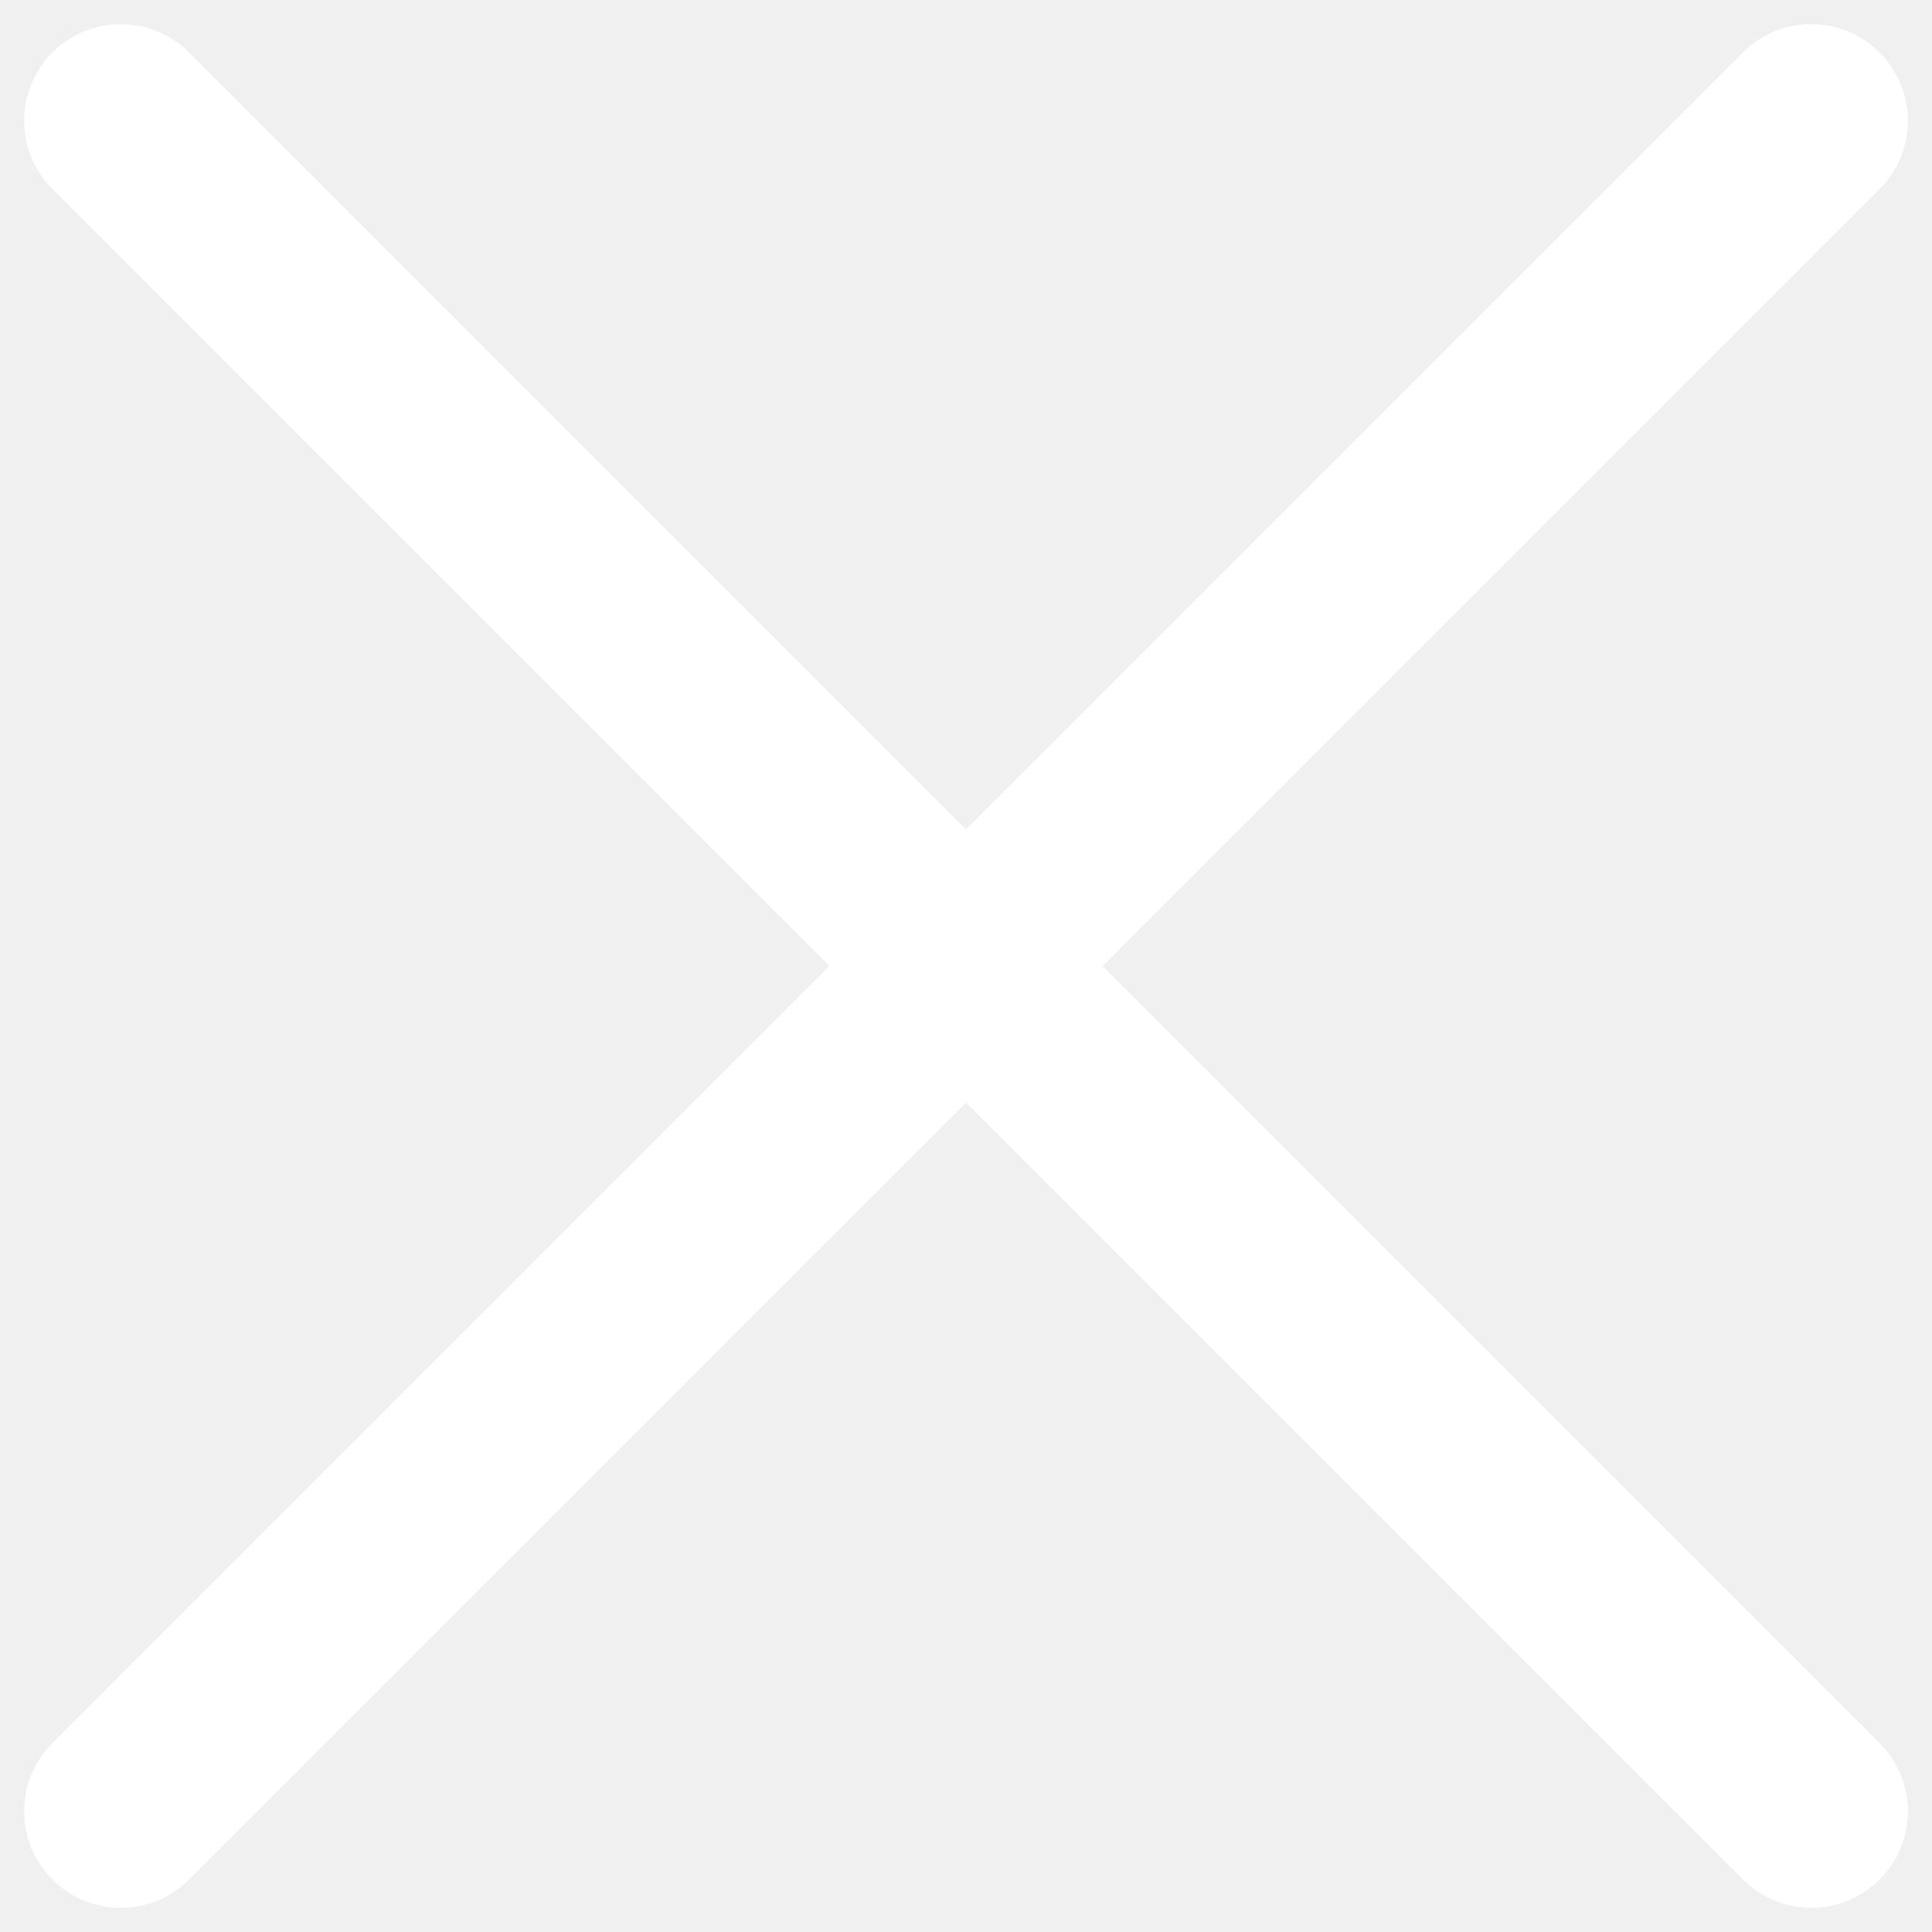
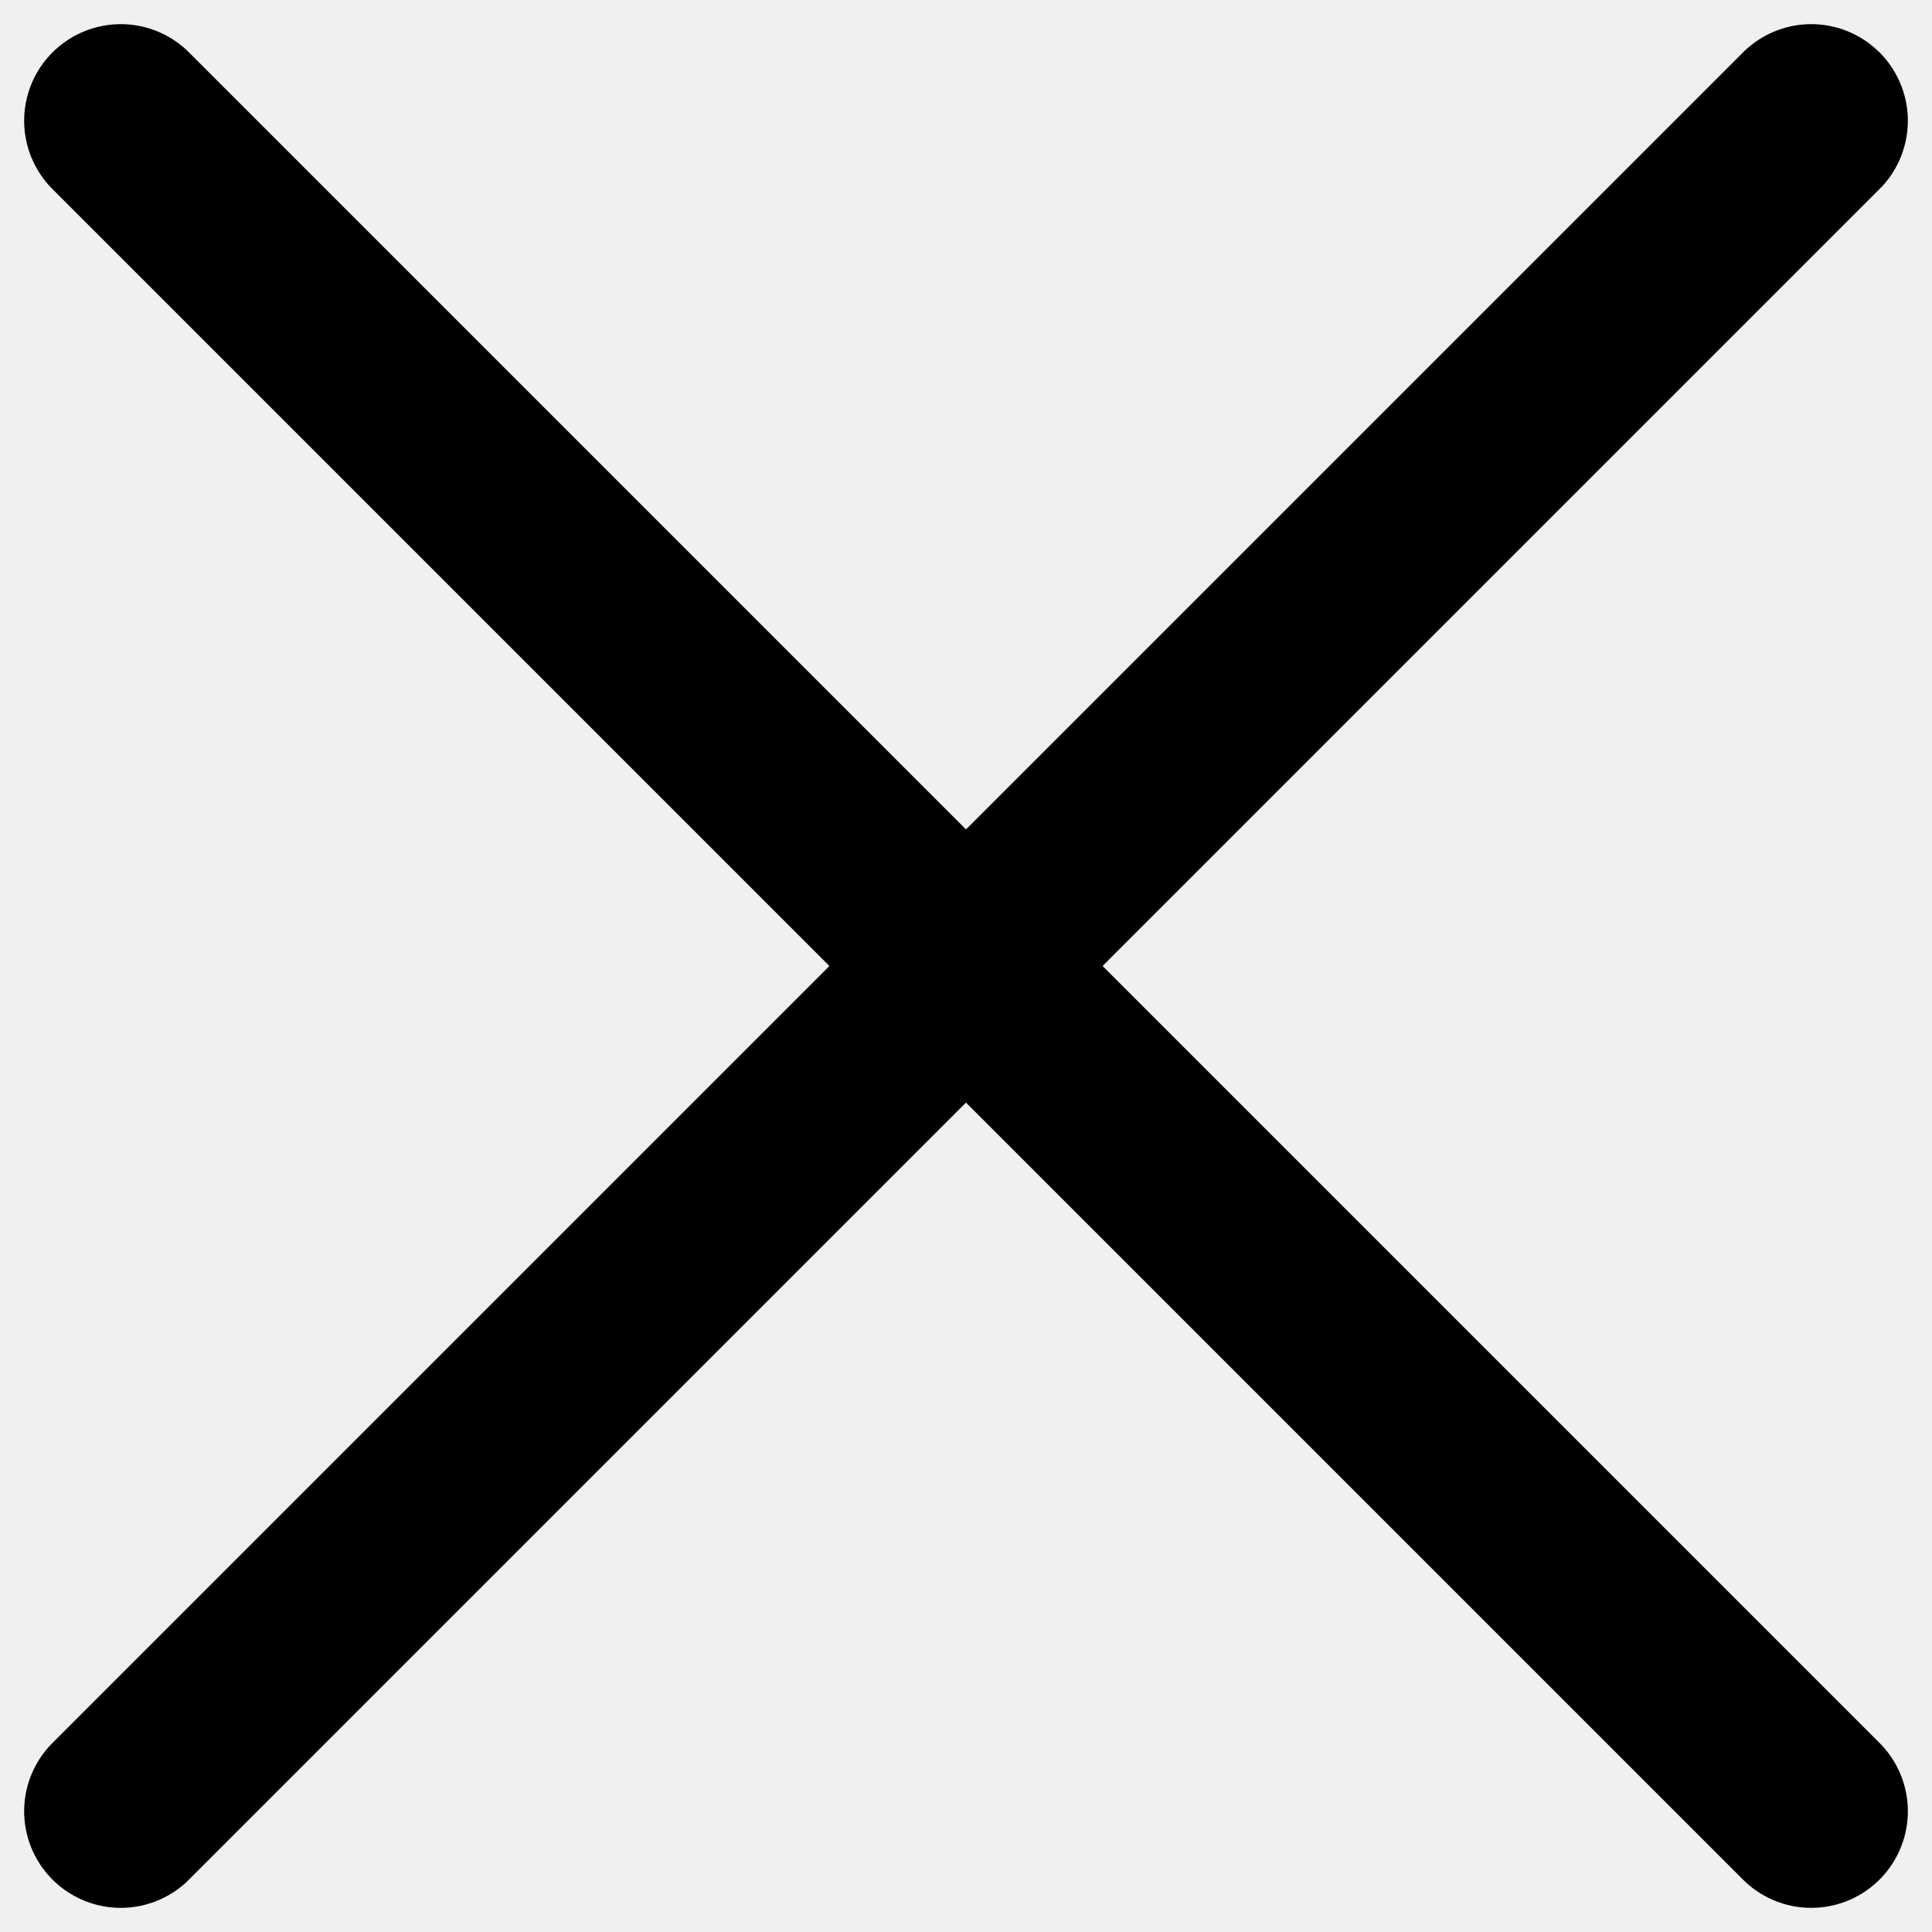
<svg xmlns="http://www.w3.org/2000/svg" width="20" height="20" viewBox="0 0 20 20" fill="none">
  <g clip-path="url(#clip0_1036_40771)">
-     <path d="M18.75 1.25L1.25 18.75" stroke="white" stroke-width="2" stroke-linecap="round" stroke-linejoin="round" />
-     <path d="M18.75 18.75L1.25 1.25" stroke="white" stroke-width="2" stroke-linecap="round" stroke-linejoin="round" />
+     <path d="M18.75 1.25L1.25 18.75" stroke="black" stroke-width="2" stroke-linecap="round" stroke-linejoin="round" />
+     <path d="M18.75 18.75L1.25 1.25" stroke="black" stroke-width="2" stroke-linecap="round" stroke-linejoin="round" />
  </g>
  <defs>
    <clipPath id="clip0_1036_40771">
      <rect width="20" height="20" fill="white" />
    </clipPath>
  </defs>
</svg>
